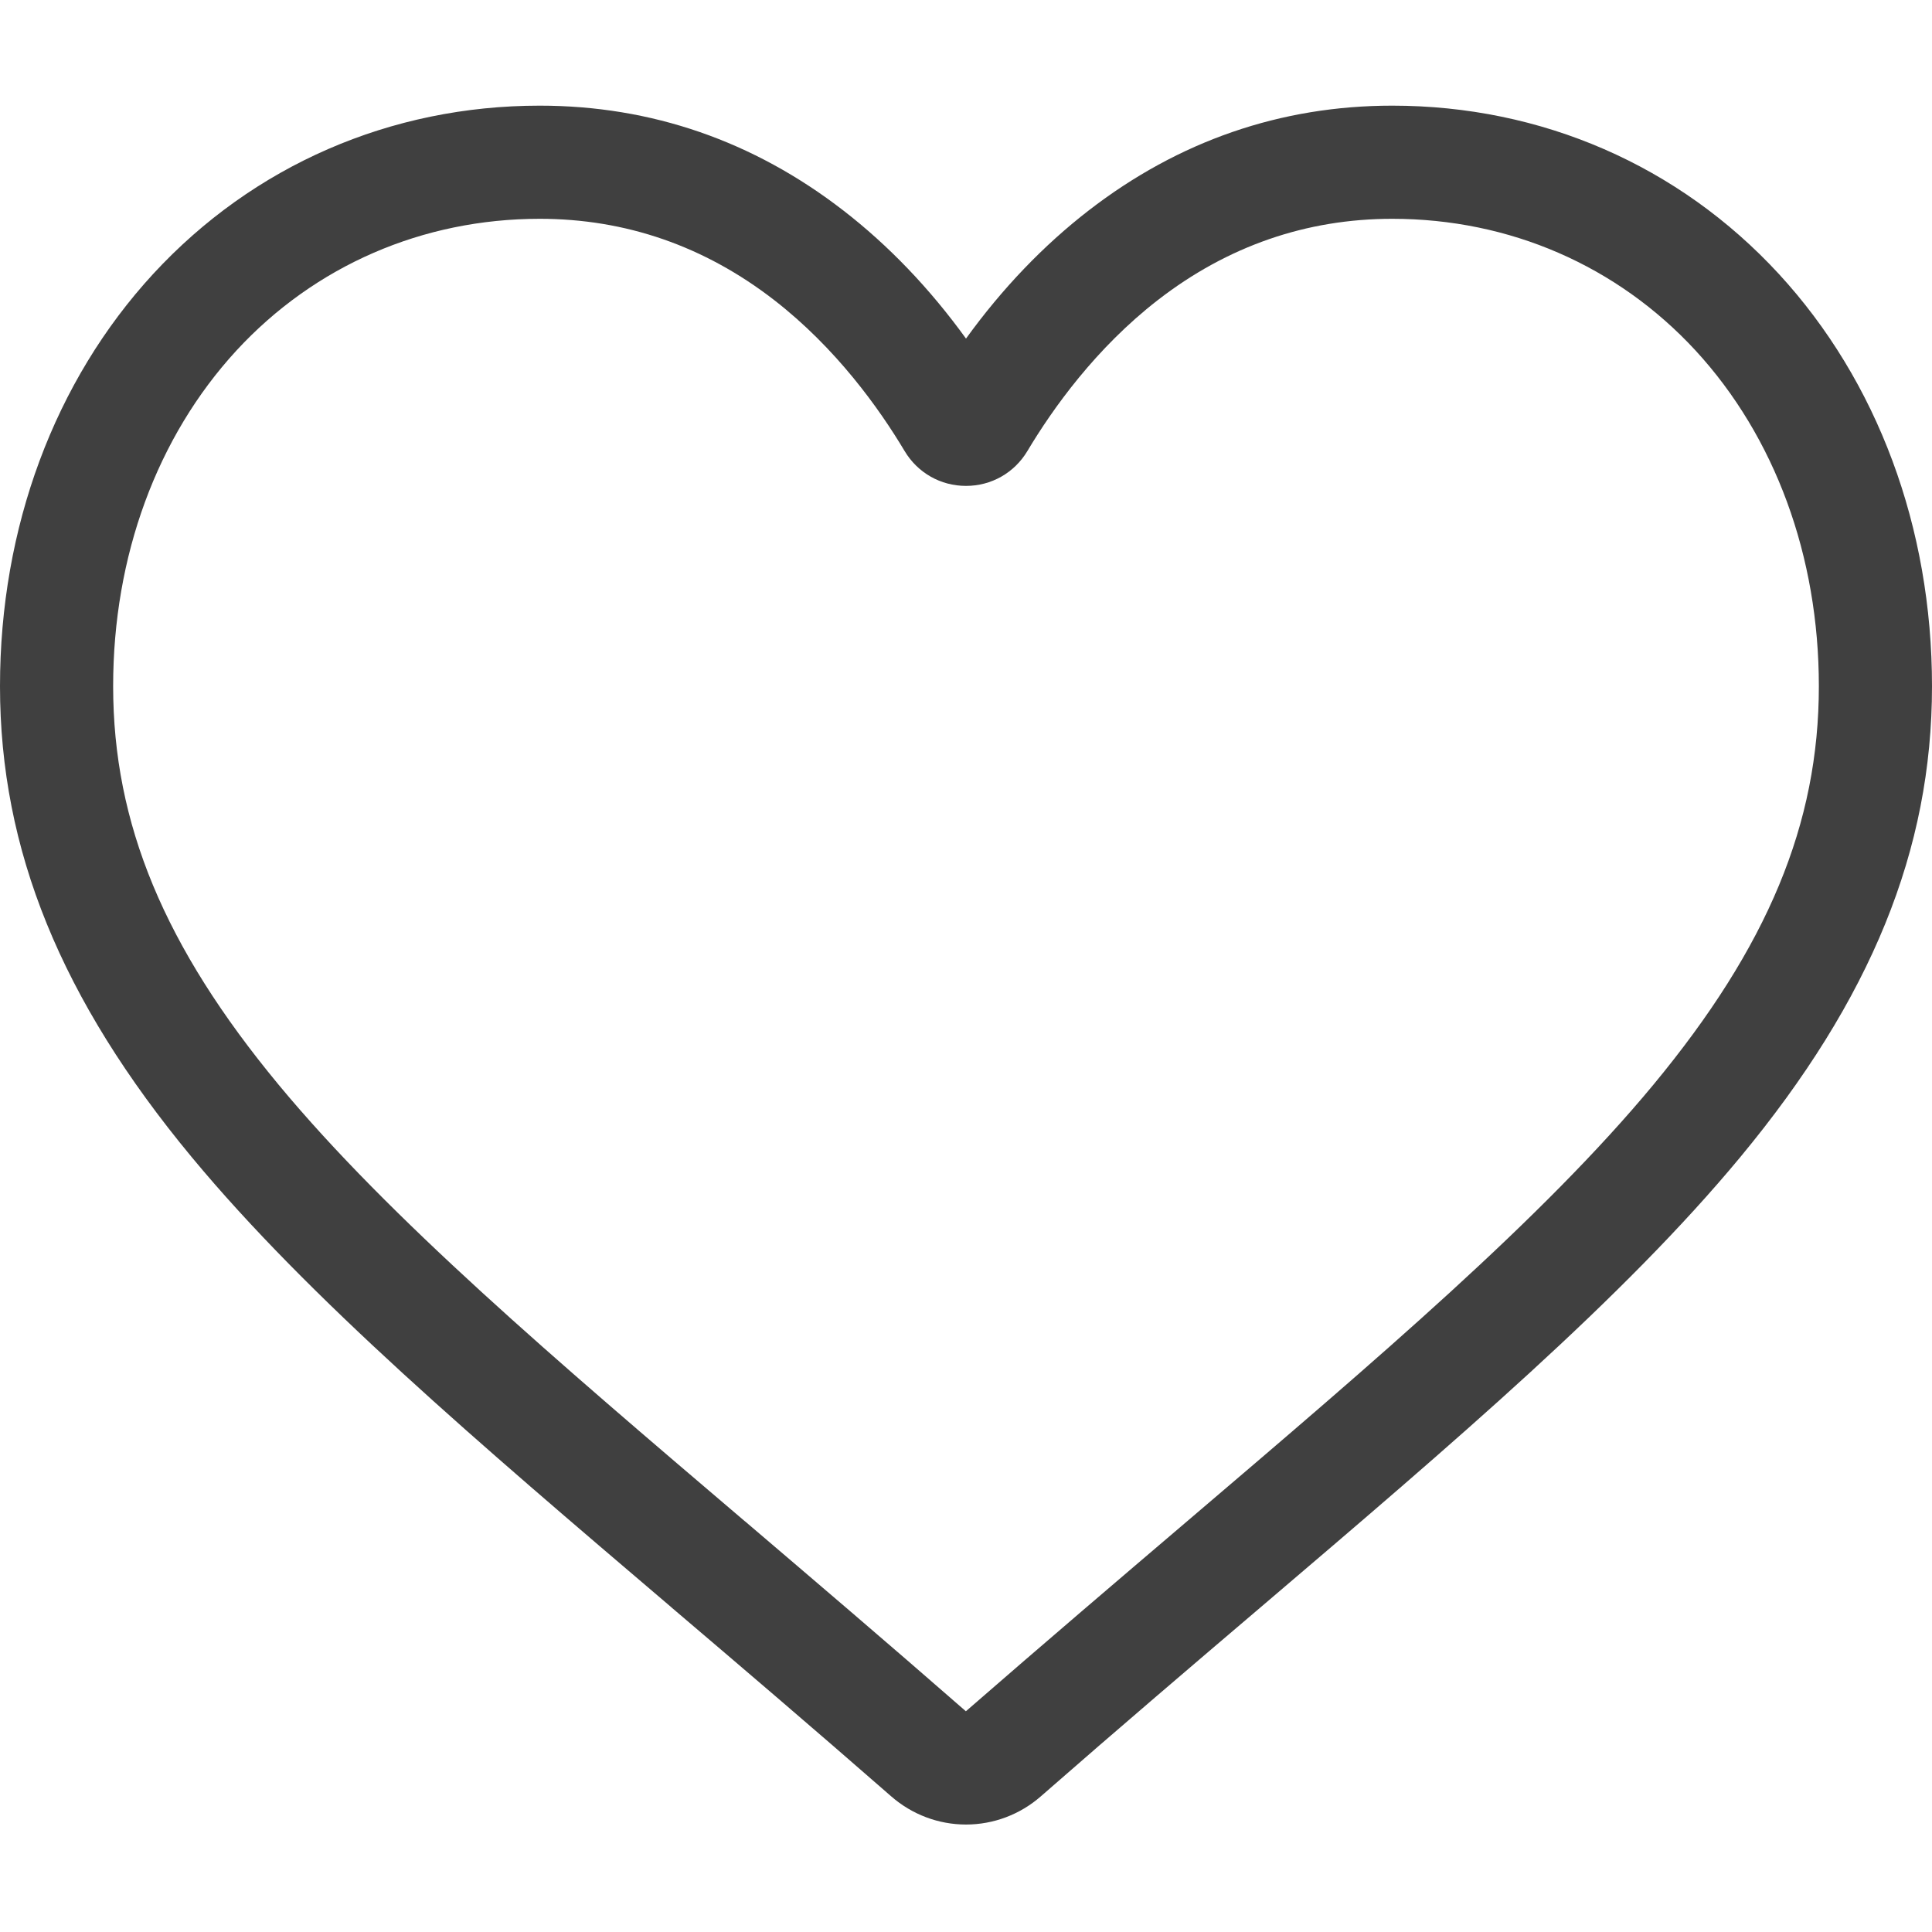
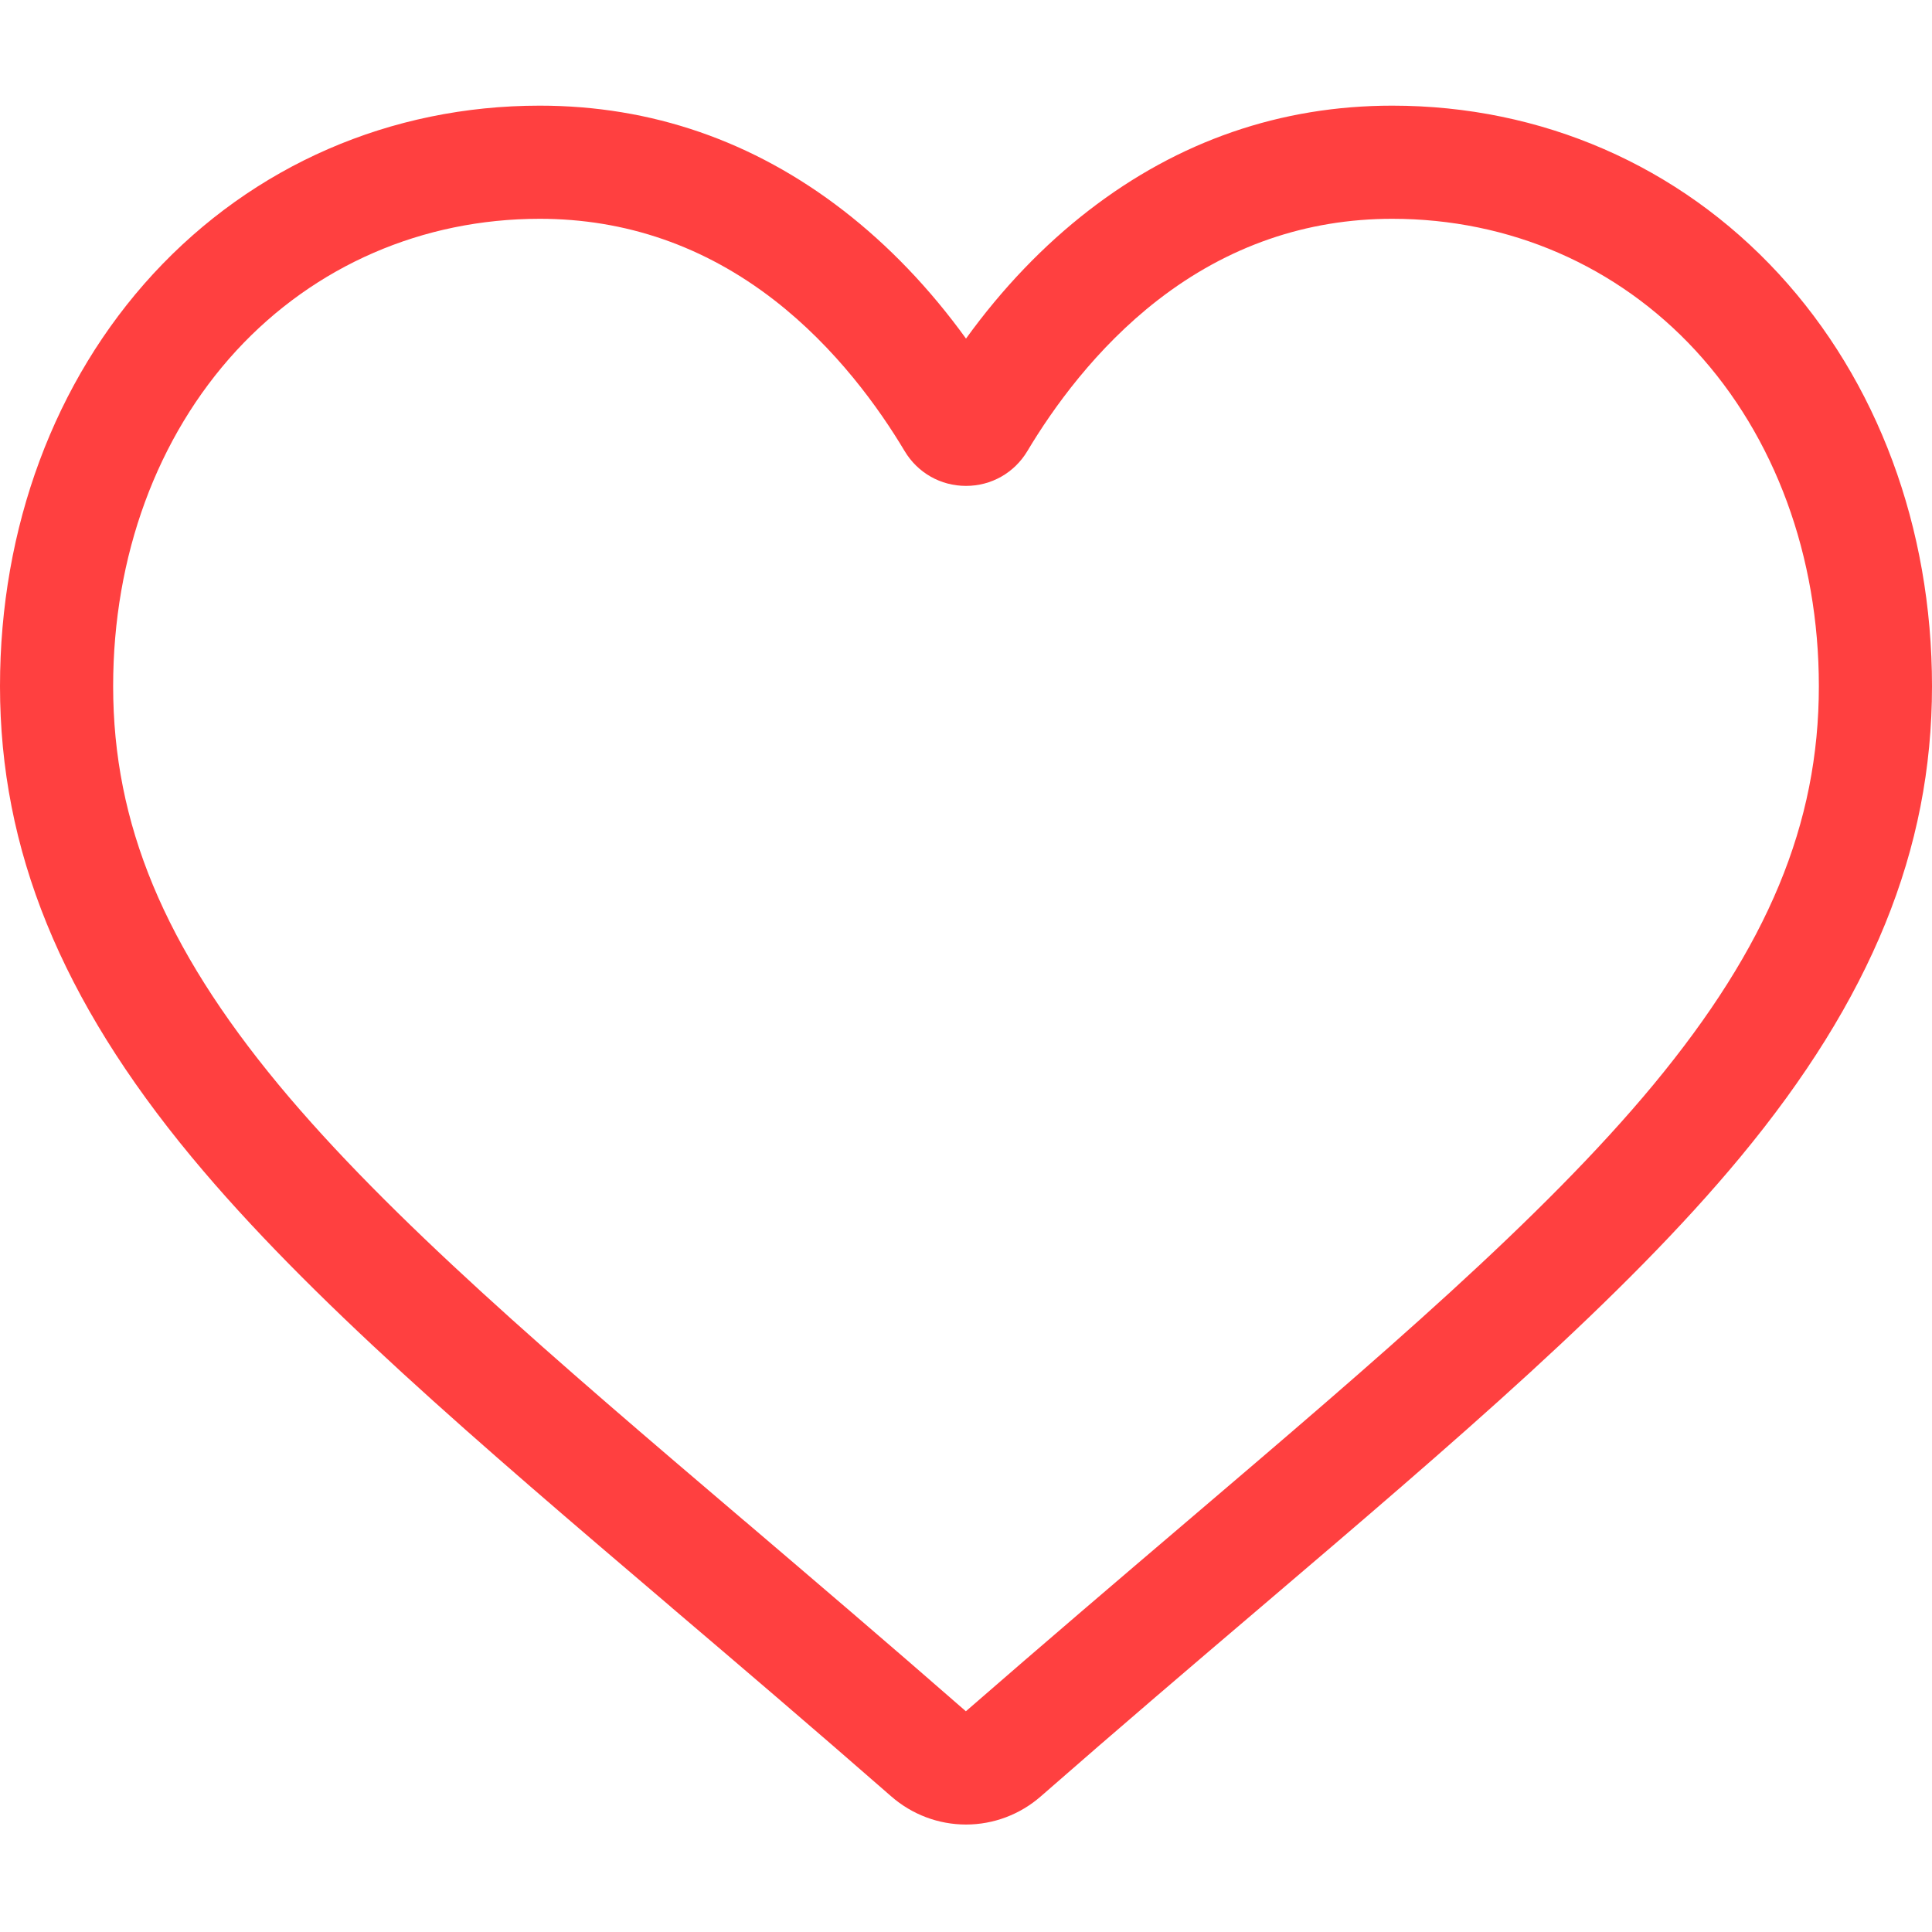
<svg xmlns="http://www.w3.org/2000/svg" width="16" height="16" viewBox="0 0 16 16" fill="none">
-   <path d="M8 15.11C7.772 15.11 7.553 15.027 7.381 14.877C6.735 14.312 6.112 13.781 5.562 13.313L5.559 13.31C3.947 11.937 2.555 10.75 1.587 9.582C0.504 8.275 0 7.037 0 5.683C0 4.369 0.451 3.156 1.269 2.268C2.098 1.37 3.234 0.875 4.47 0.875C5.393 0.875 6.239 1.167 6.984 1.743C7.359 2.033 7.7 2.389 8 2.804C8.3 2.389 8.641 2.033 9.016 1.743C9.761 1.167 10.607 0.875 11.53 0.875C12.766 0.875 13.903 1.37 14.731 2.268C15.549 3.156 16 4.369 16 5.683C16 7.037 15.496 8.275 14.413 9.582C13.445 10.75 12.053 11.936 10.441 13.31C9.89 13.779 9.266 14.311 8.618 14.878C8.447 15.027 8.228 15.11 8 15.11ZM4.47 1.812C3.499 1.812 2.607 2.2 1.958 2.903C1.3 3.618 0.937 4.605 0.937 5.683C0.937 6.822 1.36 7.839 2.308 8.984C3.225 10.09 4.588 11.252 6.167 12.597L6.17 12.599C6.722 13.07 7.348 13.603 7.999 14.172C8.654 13.602 9.28 13.068 9.833 12.597C11.412 11.251 12.775 10.09 13.692 8.984C14.64 7.839 15.063 6.822 15.063 5.683C15.063 4.605 14.7 3.618 14.042 2.903C13.393 2.2 12.501 1.812 11.53 1.812C10.819 1.812 10.166 2.038 9.59 2.484C9.076 2.882 8.718 3.384 8.508 3.736C8.4 3.916 8.21 4.024 8 4.024C7.79 4.024 7.6 3.916 7.492 3.736C7.282 3.384 6.924 2.882 6.41 2.484C5.834 2.038 5.181 1.812 4.47 1.812Z" fill="black" fill-opacity="0.75" />
+   <path d="M8 15.11C7.772 15.11 7.553 15.027 7.381 14.877C6.735 14.312 6.112 13.781 5.562 13.313L5.559 13.31C3.947 11.937 2.555 10.75 1.587 9.582C0.504 8.275 0 7.037 0 5.683C0 4.369 0.451 3.156 1.269 2.268C2.098 1.37 3.234 0.875 4.47 0.875C5.393 0.875 6.239 1.167 6.984 1.743C7.359 2.033 7.7 2.389 8 2.804C8.3 2.389 8.641 2.033 9.016 1.743C9.761 1.167 10.607 0.875 11.53 0.875C12.766 0.875 13.903 1.37 14.731 2.268C15.549 3.156 16 4.369 16 5.683C16 7.037 15.496 8.275 14.413 9.582C13.445 10.75 12.053 11.936 10.441 13.31C9.89 13.779 9.266 14.311 8.618 14.878C8.447 15.027 8.228 15.11 8 15.11ZM4.47 1.812C3.499 1.812 2.607 2.2 1.958 2.903C1.3 3.618 0.937 4.605 0.937 5.683C0.937 6.822 1.36 7.839 2.308 8.984C3.225 10.09 4.588 11.252 6.167 12.597L6.17 12.599C6.722 13.07 7.348 13.603 7.999 14.172C8.654 13.602 9.28 13.068 9.833 12.597C11.412 11.251 12.775 10.09 13.692 8.984C14.64 7.839 15.063 6.822 15.063 5.683C15.063 4.605 14.7 3.618 14.042 2.903C13.393 2.2 12.501 1.812 11.53 1.812C10.819 1.812 10.166 2.038 9.59 2.484C9.076 2.882 8.718 3.384 8.508 3.736C8.4 3.916 8.21 4.024 8 4.024C7.79 4.024 7.6 3.916 7.492 3.736C7.282 3.384 6.924 2.882 6.41 2.484C5.834 2.038 5.181 1.812 4.47 1.812Z" fill="red" fill-opacity="0.75" />
</svg>
